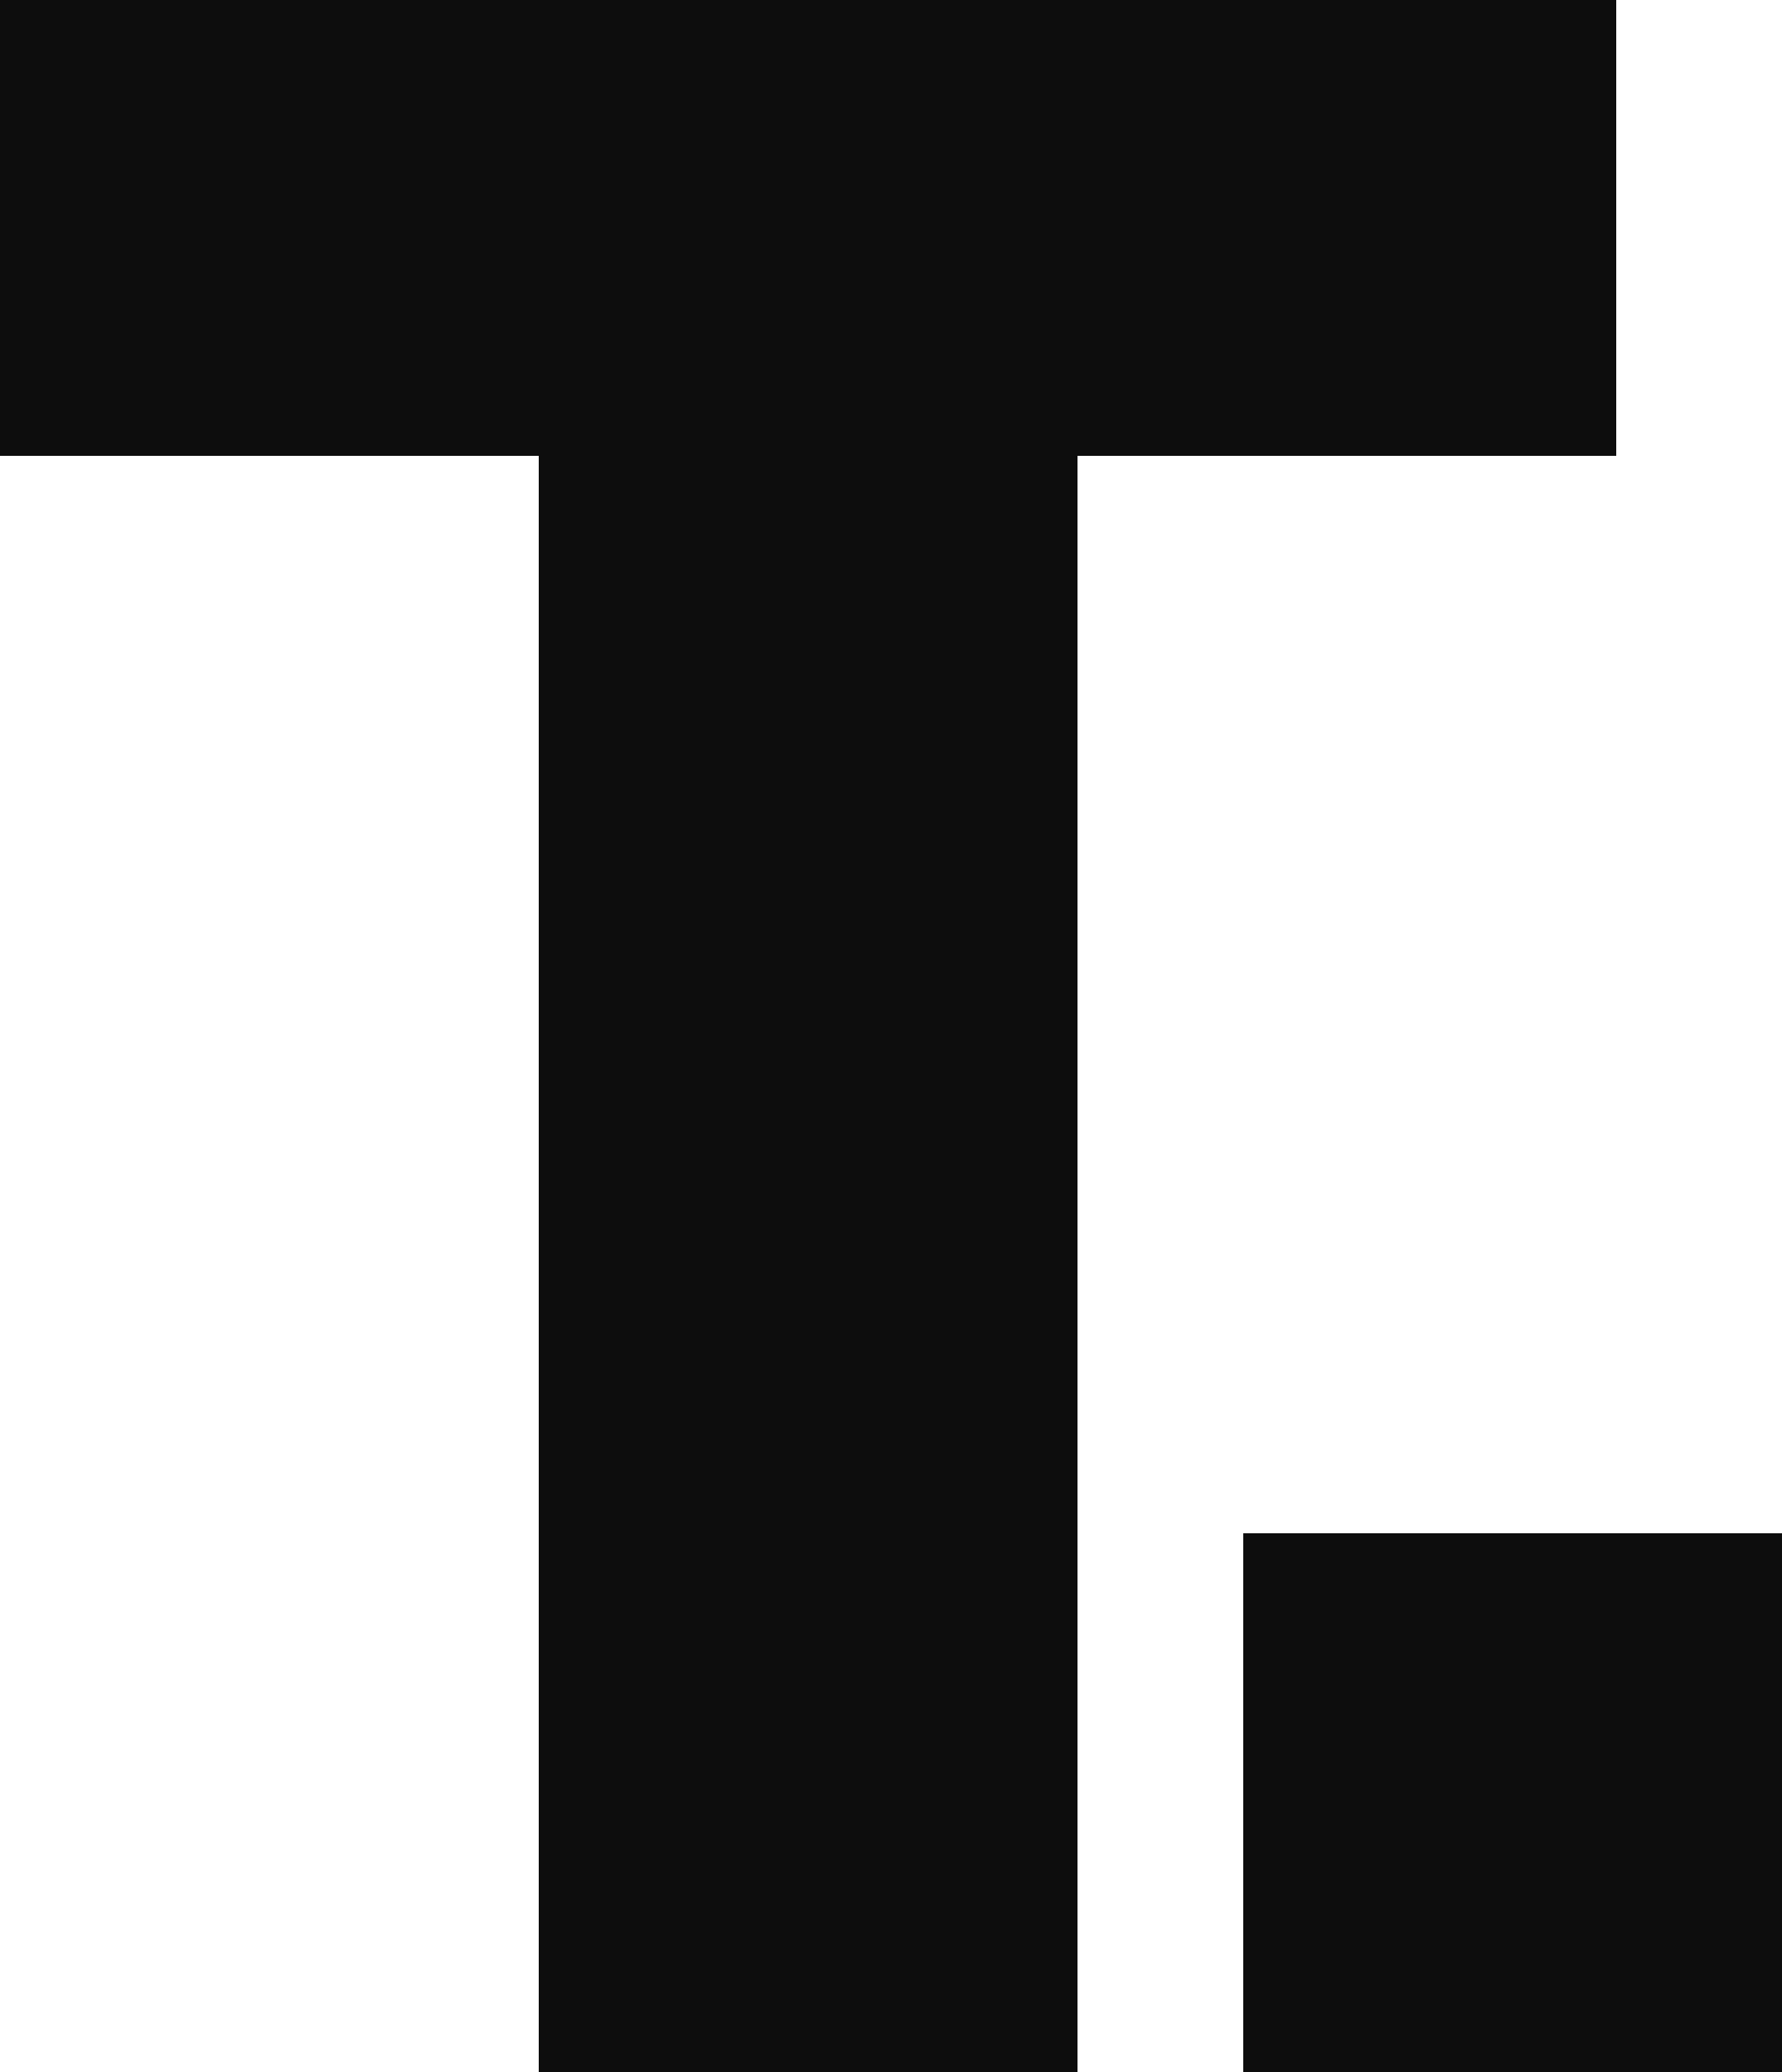
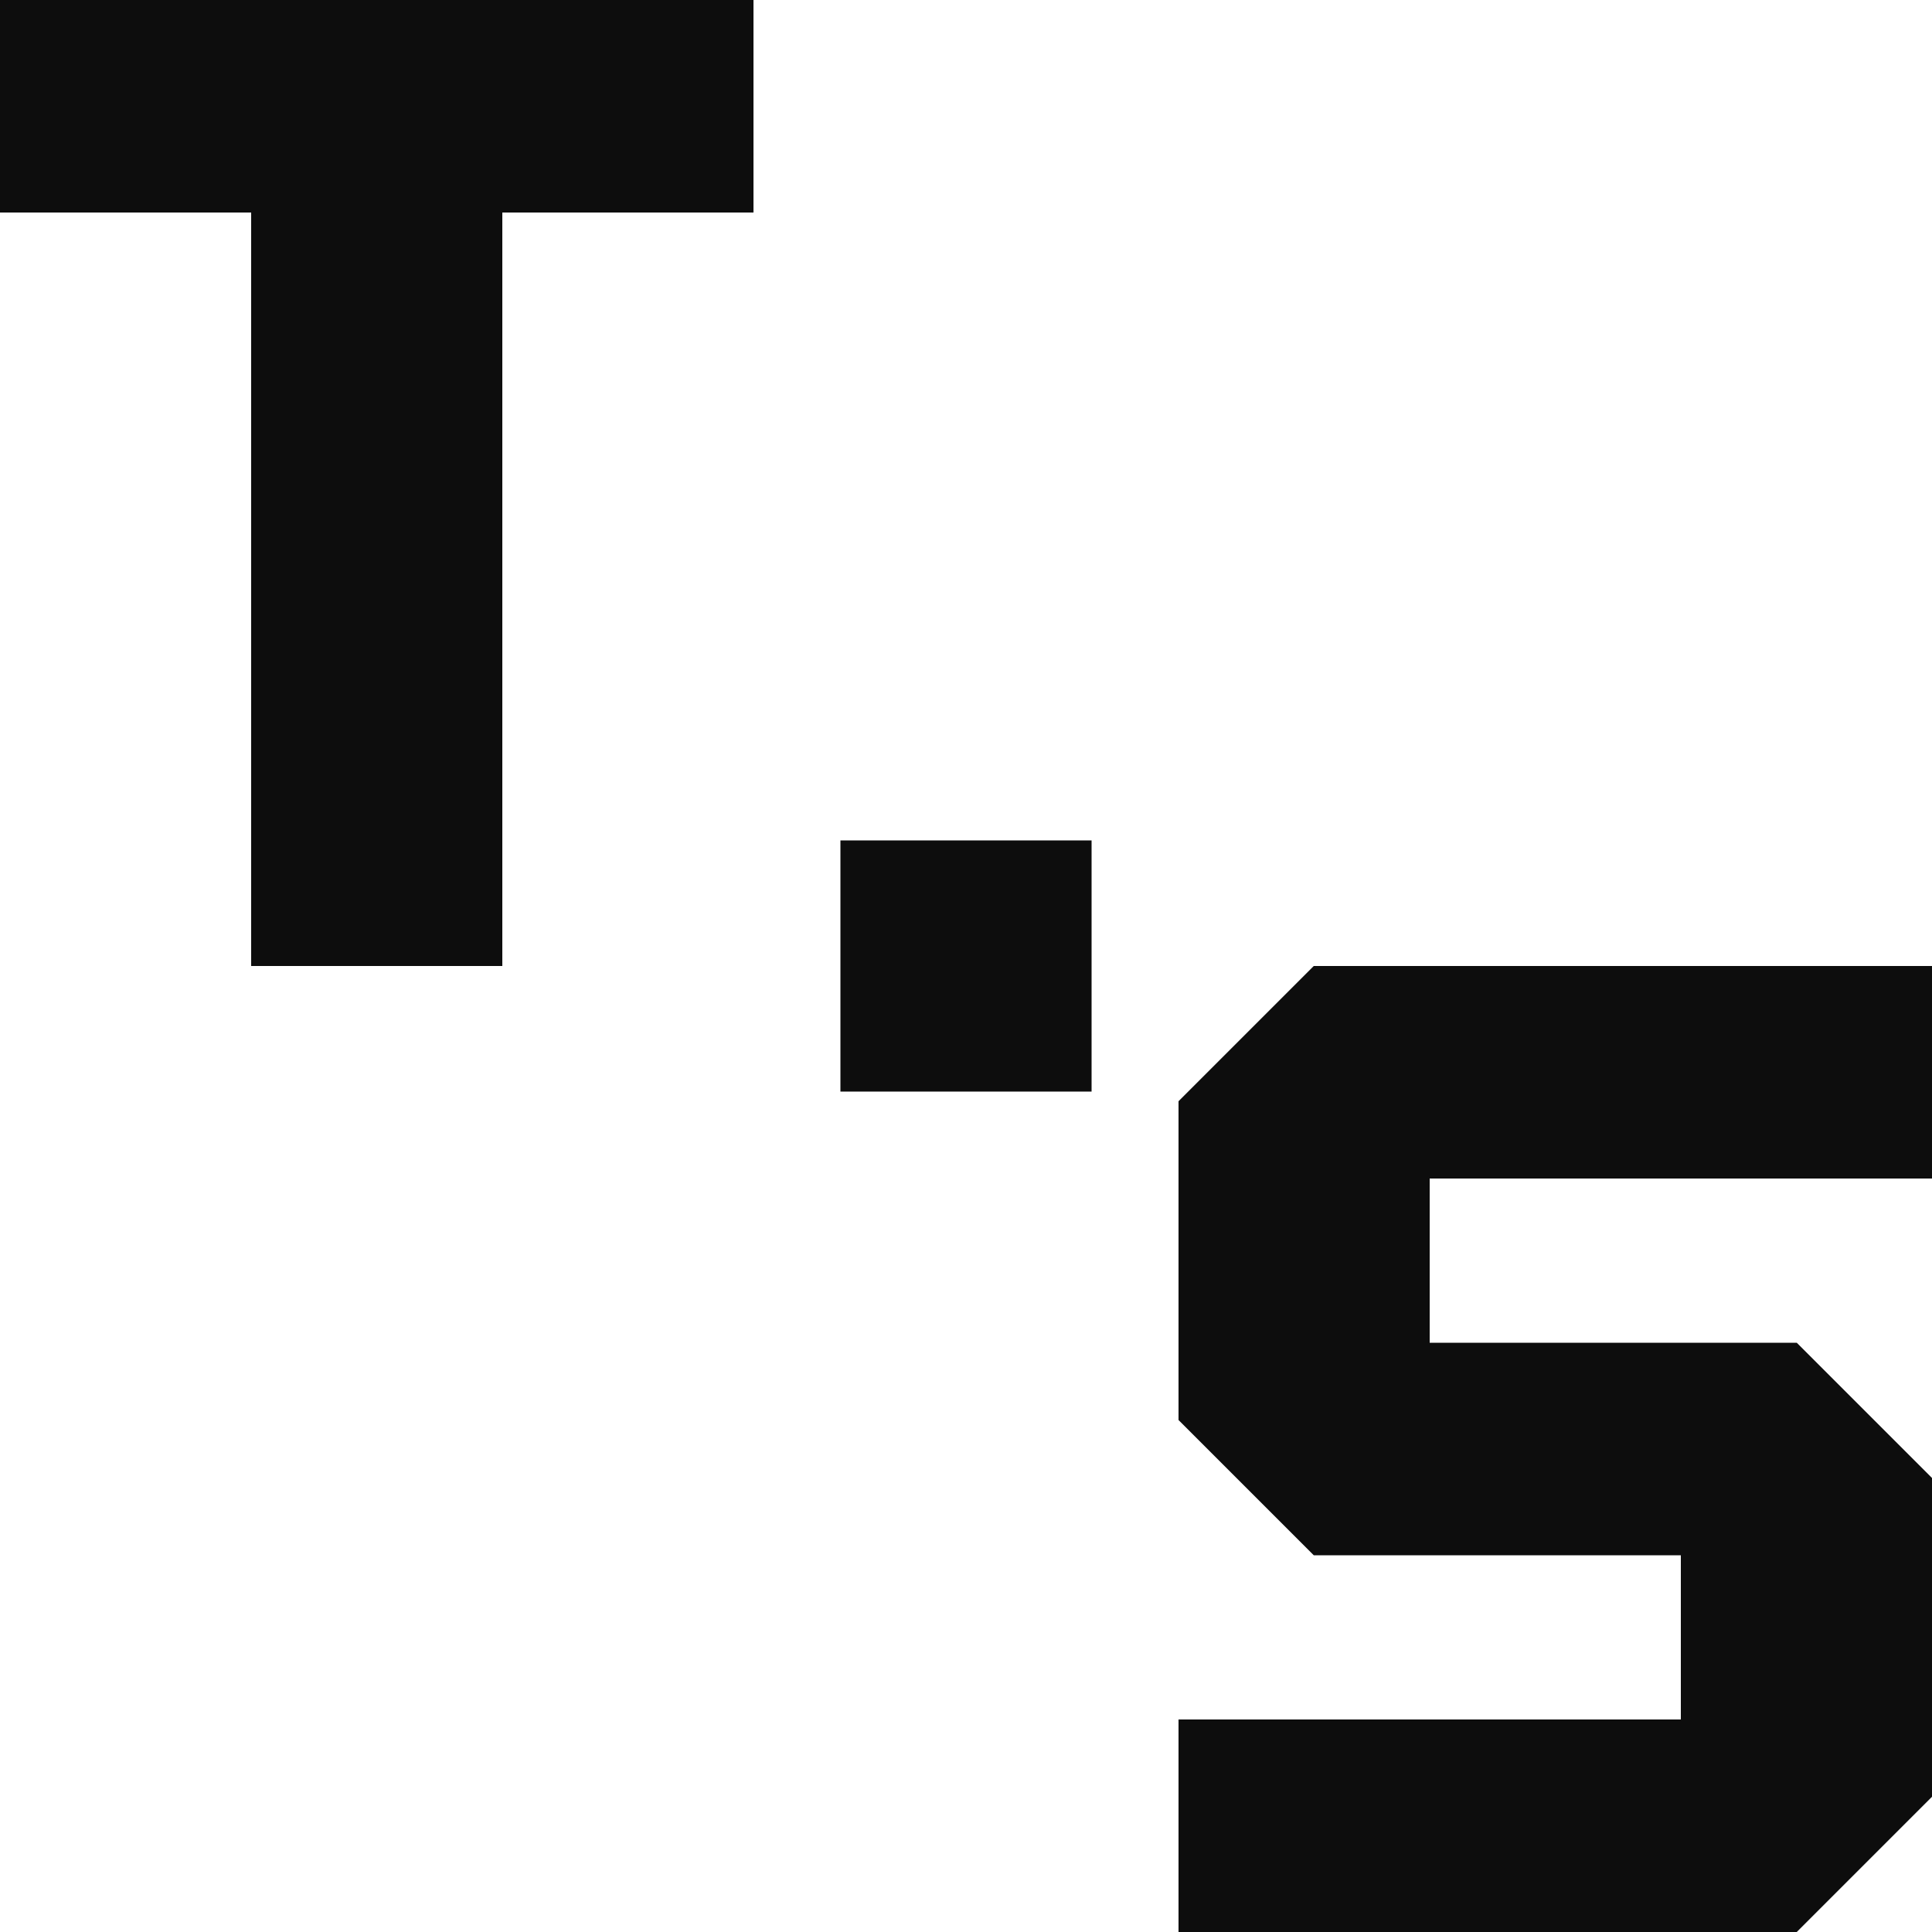
- <svg xmlns="http://www.w3.org/2000/svg" viewBox="0 0 86 100" width="86" height="100" role="img" aria-label="THIERRY. — símbolo">
-   <path fill="#0D0D0D" fill-rule="evenodd" d="M0 0L78 0L78 22L52 22L52 100L26 100L26 22L0 22Z" />
-   <rect x="60" y="74" width="26" height="26" fill="#0D0D0D" />
+ <svg xmlns="http://www.w3.org/2000/svg" viewBox="0 0 200 200" width="200" height="200" role="img" aria-label="THIERRY. Studio — símbolo T.S">
+   <path fill="#0D0D0D" fill-rule="evenodd" d="M0 0L78 0L78 22L52 22L52 100L26 100L26 22L0 22ZM136 100L200 100L200 122L148 122L148 139L186 139L200 153L200 186L186 200L122 200L122 178L174 178L174 161L136 161L122 147L122 114Z" />
+   <rect x="87" y="87" width="26" height="26" fill="#0D0D0D" />
</svg>
